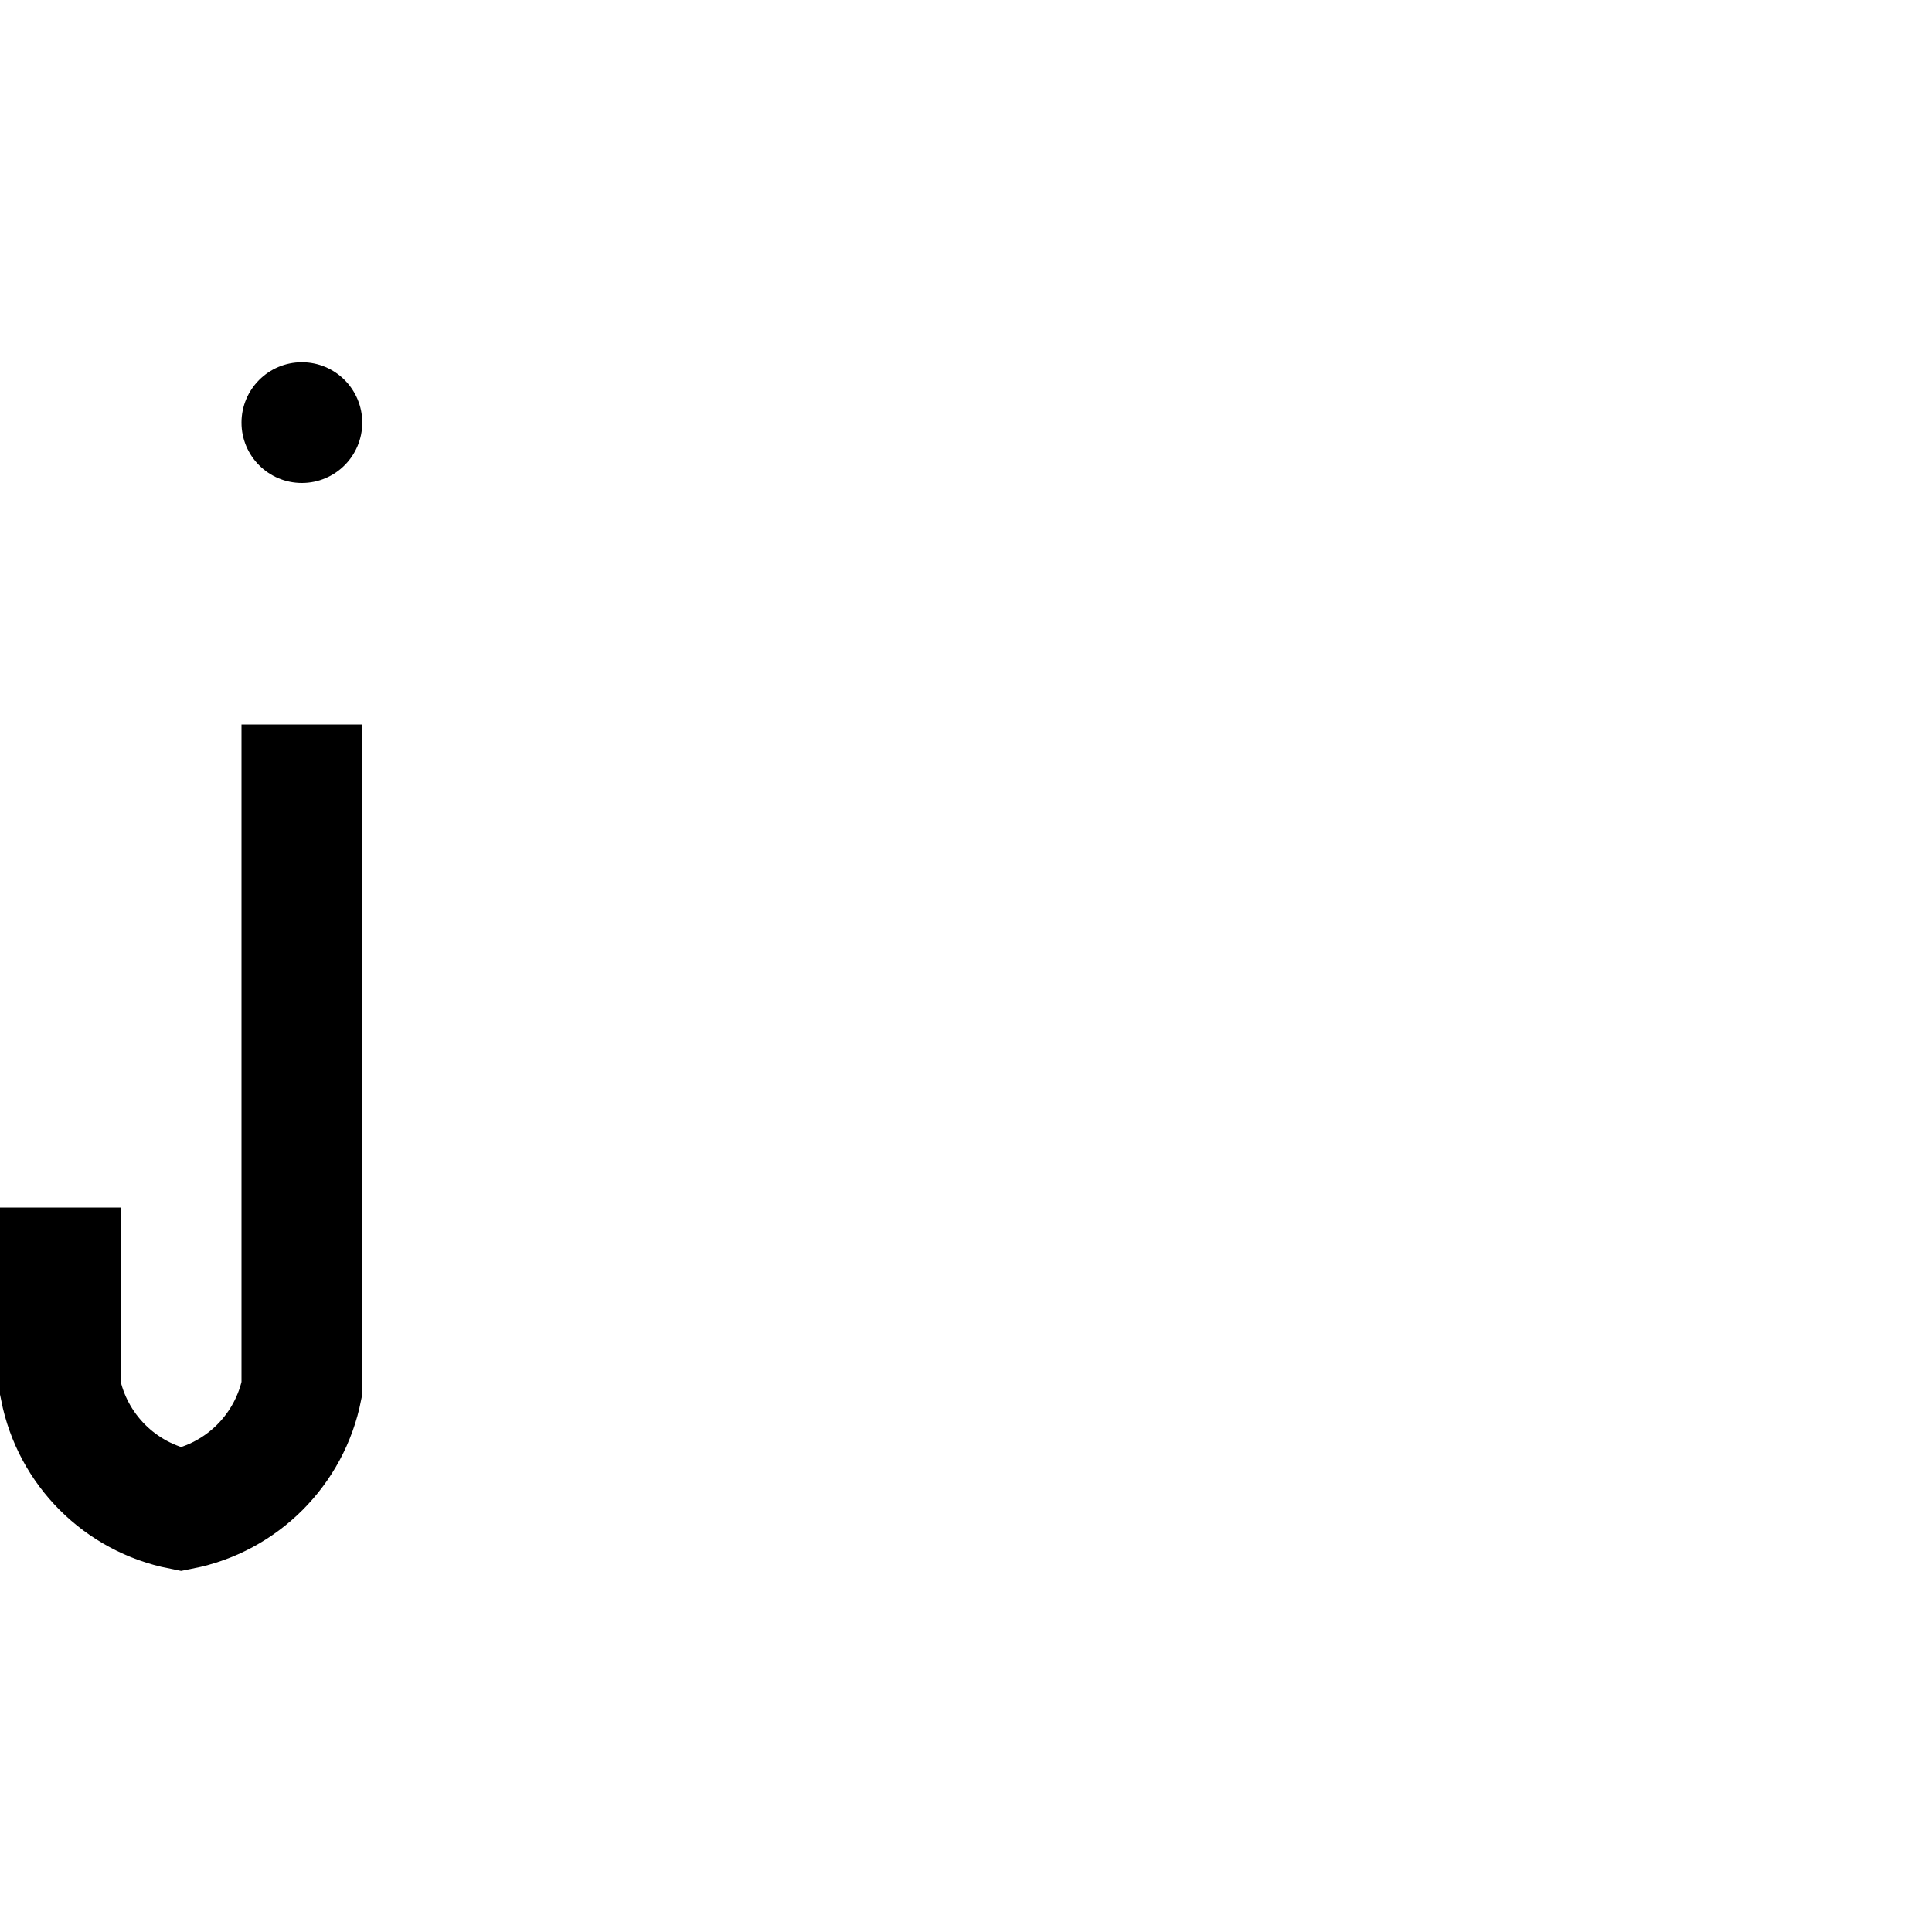
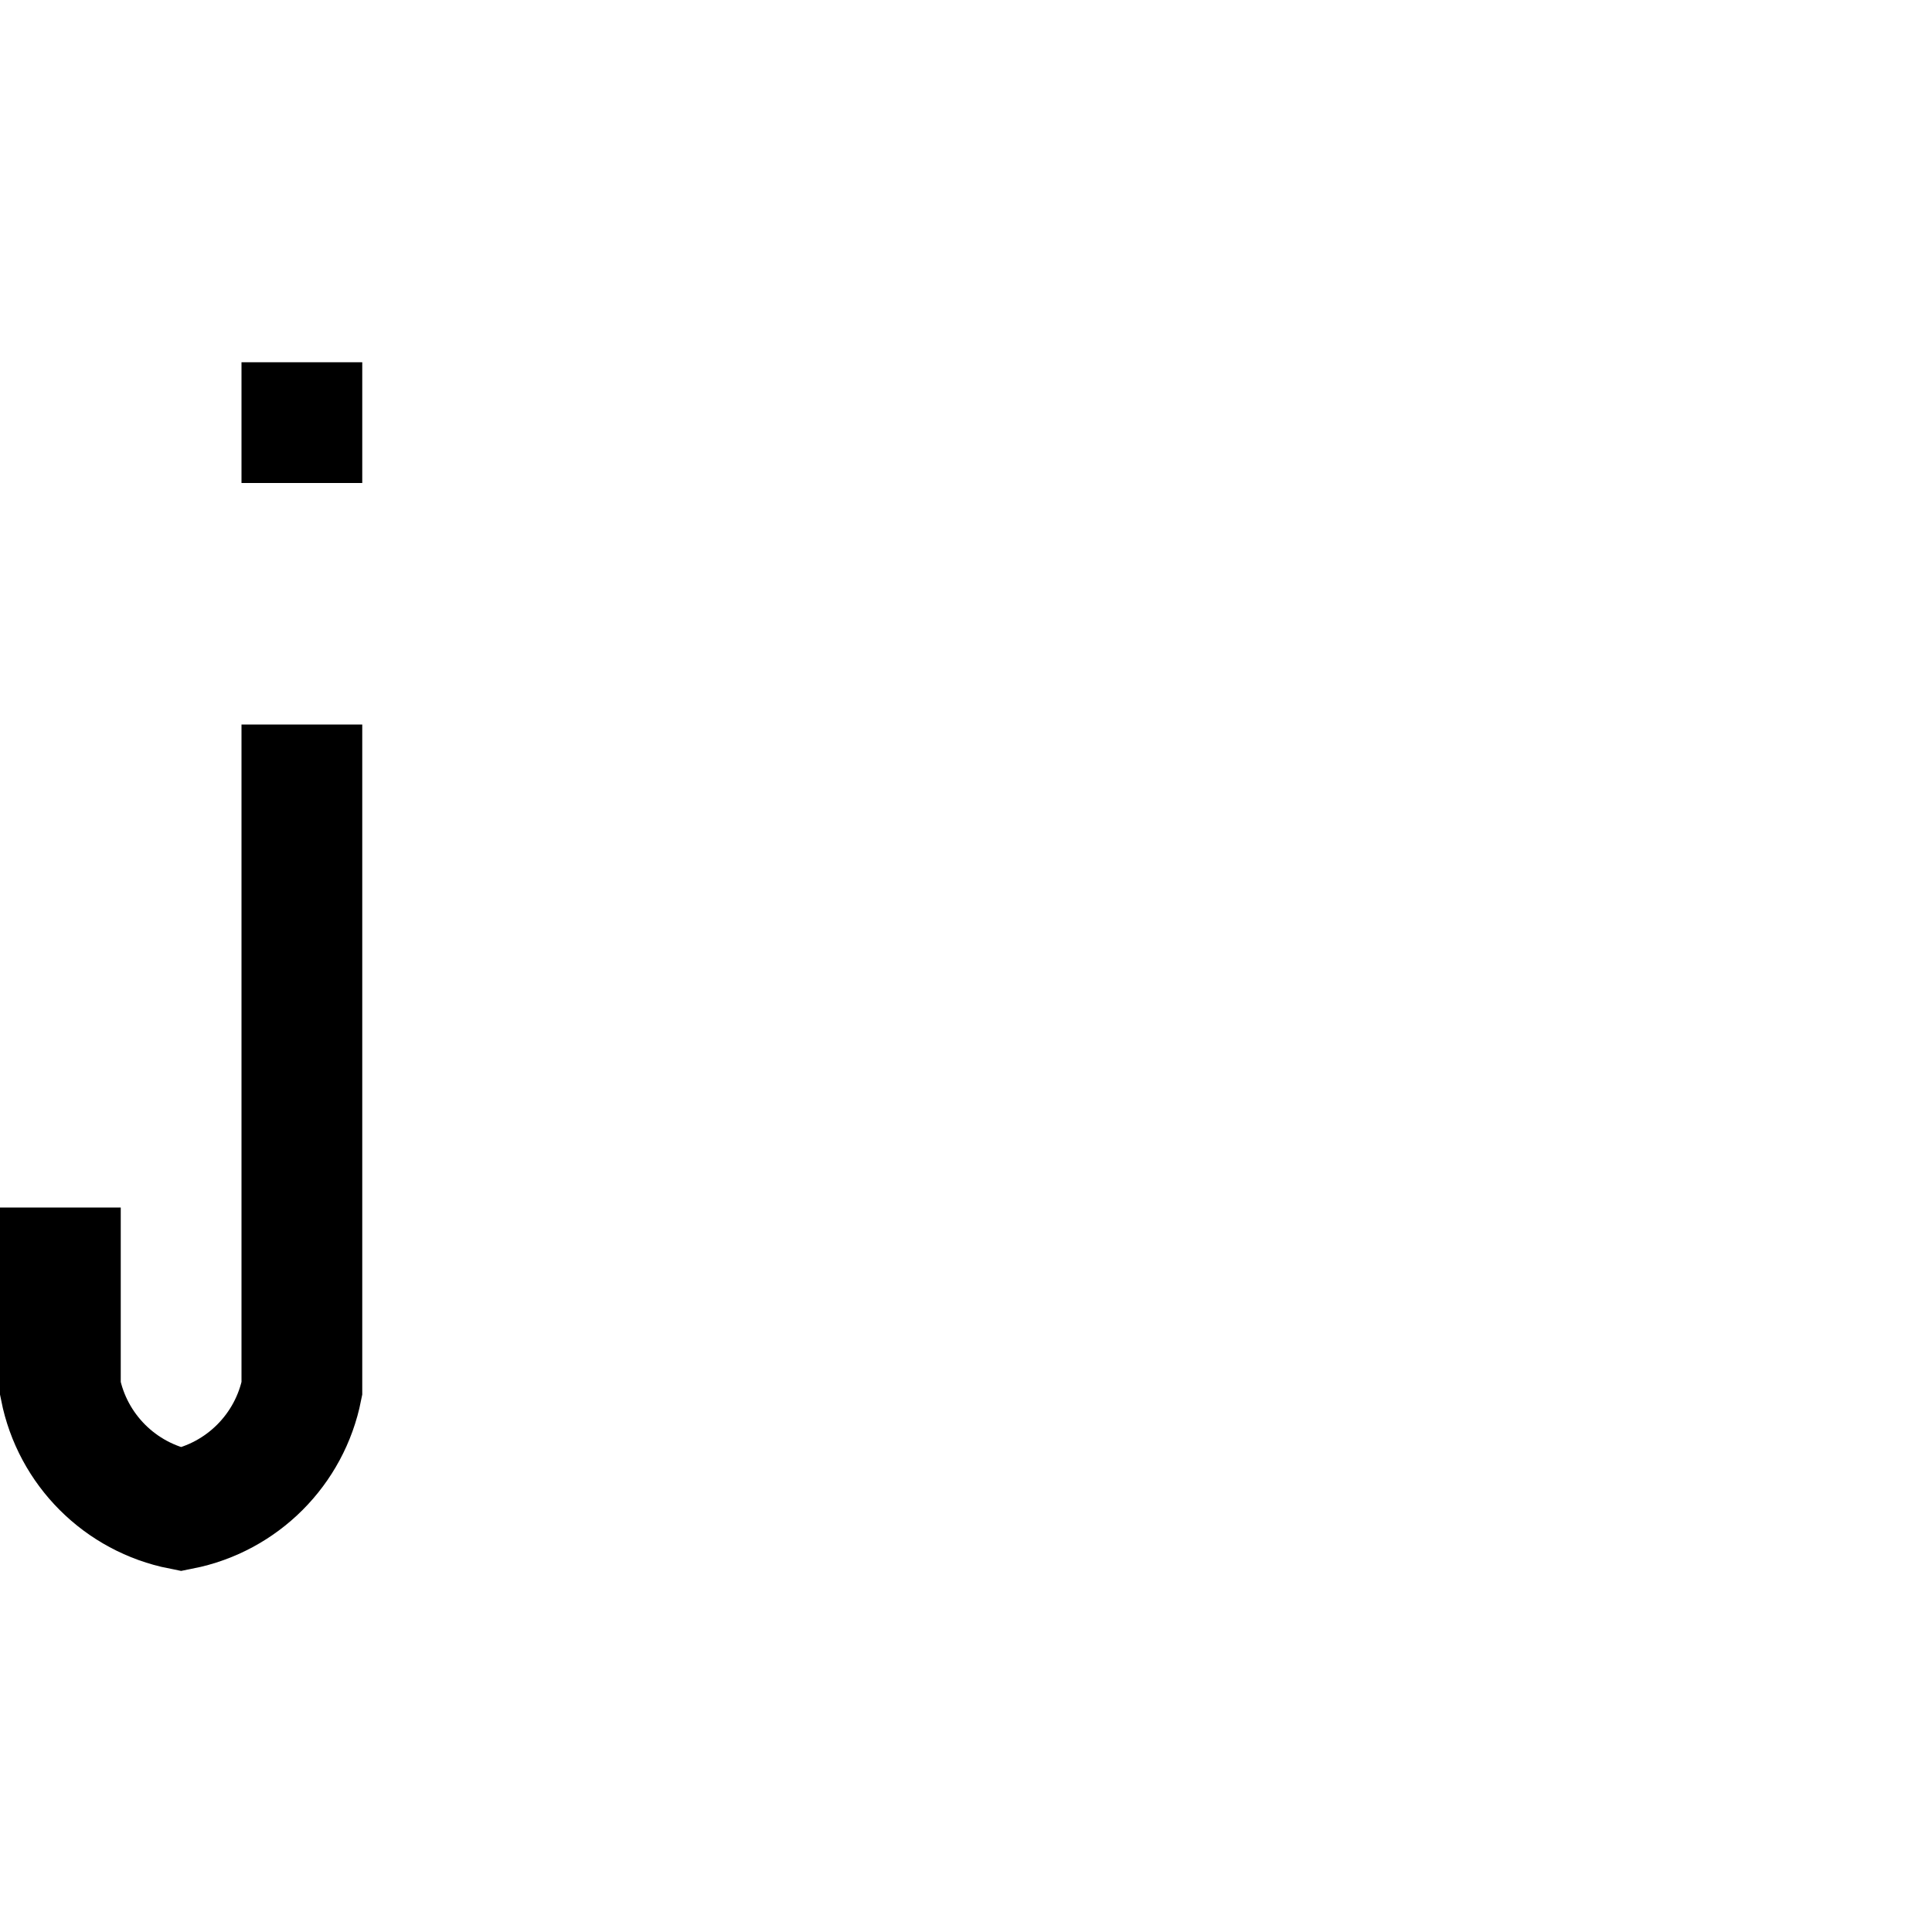
<svg xmlns="http://www.w3.org/2000/svg" viewBox="0 0 16 16" width="160" height="160">
  <path d="M0.500 10.000 C0.500 10.333 0.500 11.167 0.500 11.500 C0.600 12.005 0.995 12.400 1.500 12.500 C2.005 12.400 2.400 12.005 2.500 11.500 C2.500 9.833 2.500 7.667 2.500 6.000 " fill="none" stroke="#000" stroke-width="1.0" stroke-linecap="butt" stroke-linejoin="miter" stroke-miterlimit="4" />
-   <circle cx="2.5" cy="3.5" r="0.5" fill="#000" />
+   <rect x="2.0" y="3.0" width="1.0" height="1.0" rx="0" fill="#000" />
</svg>
